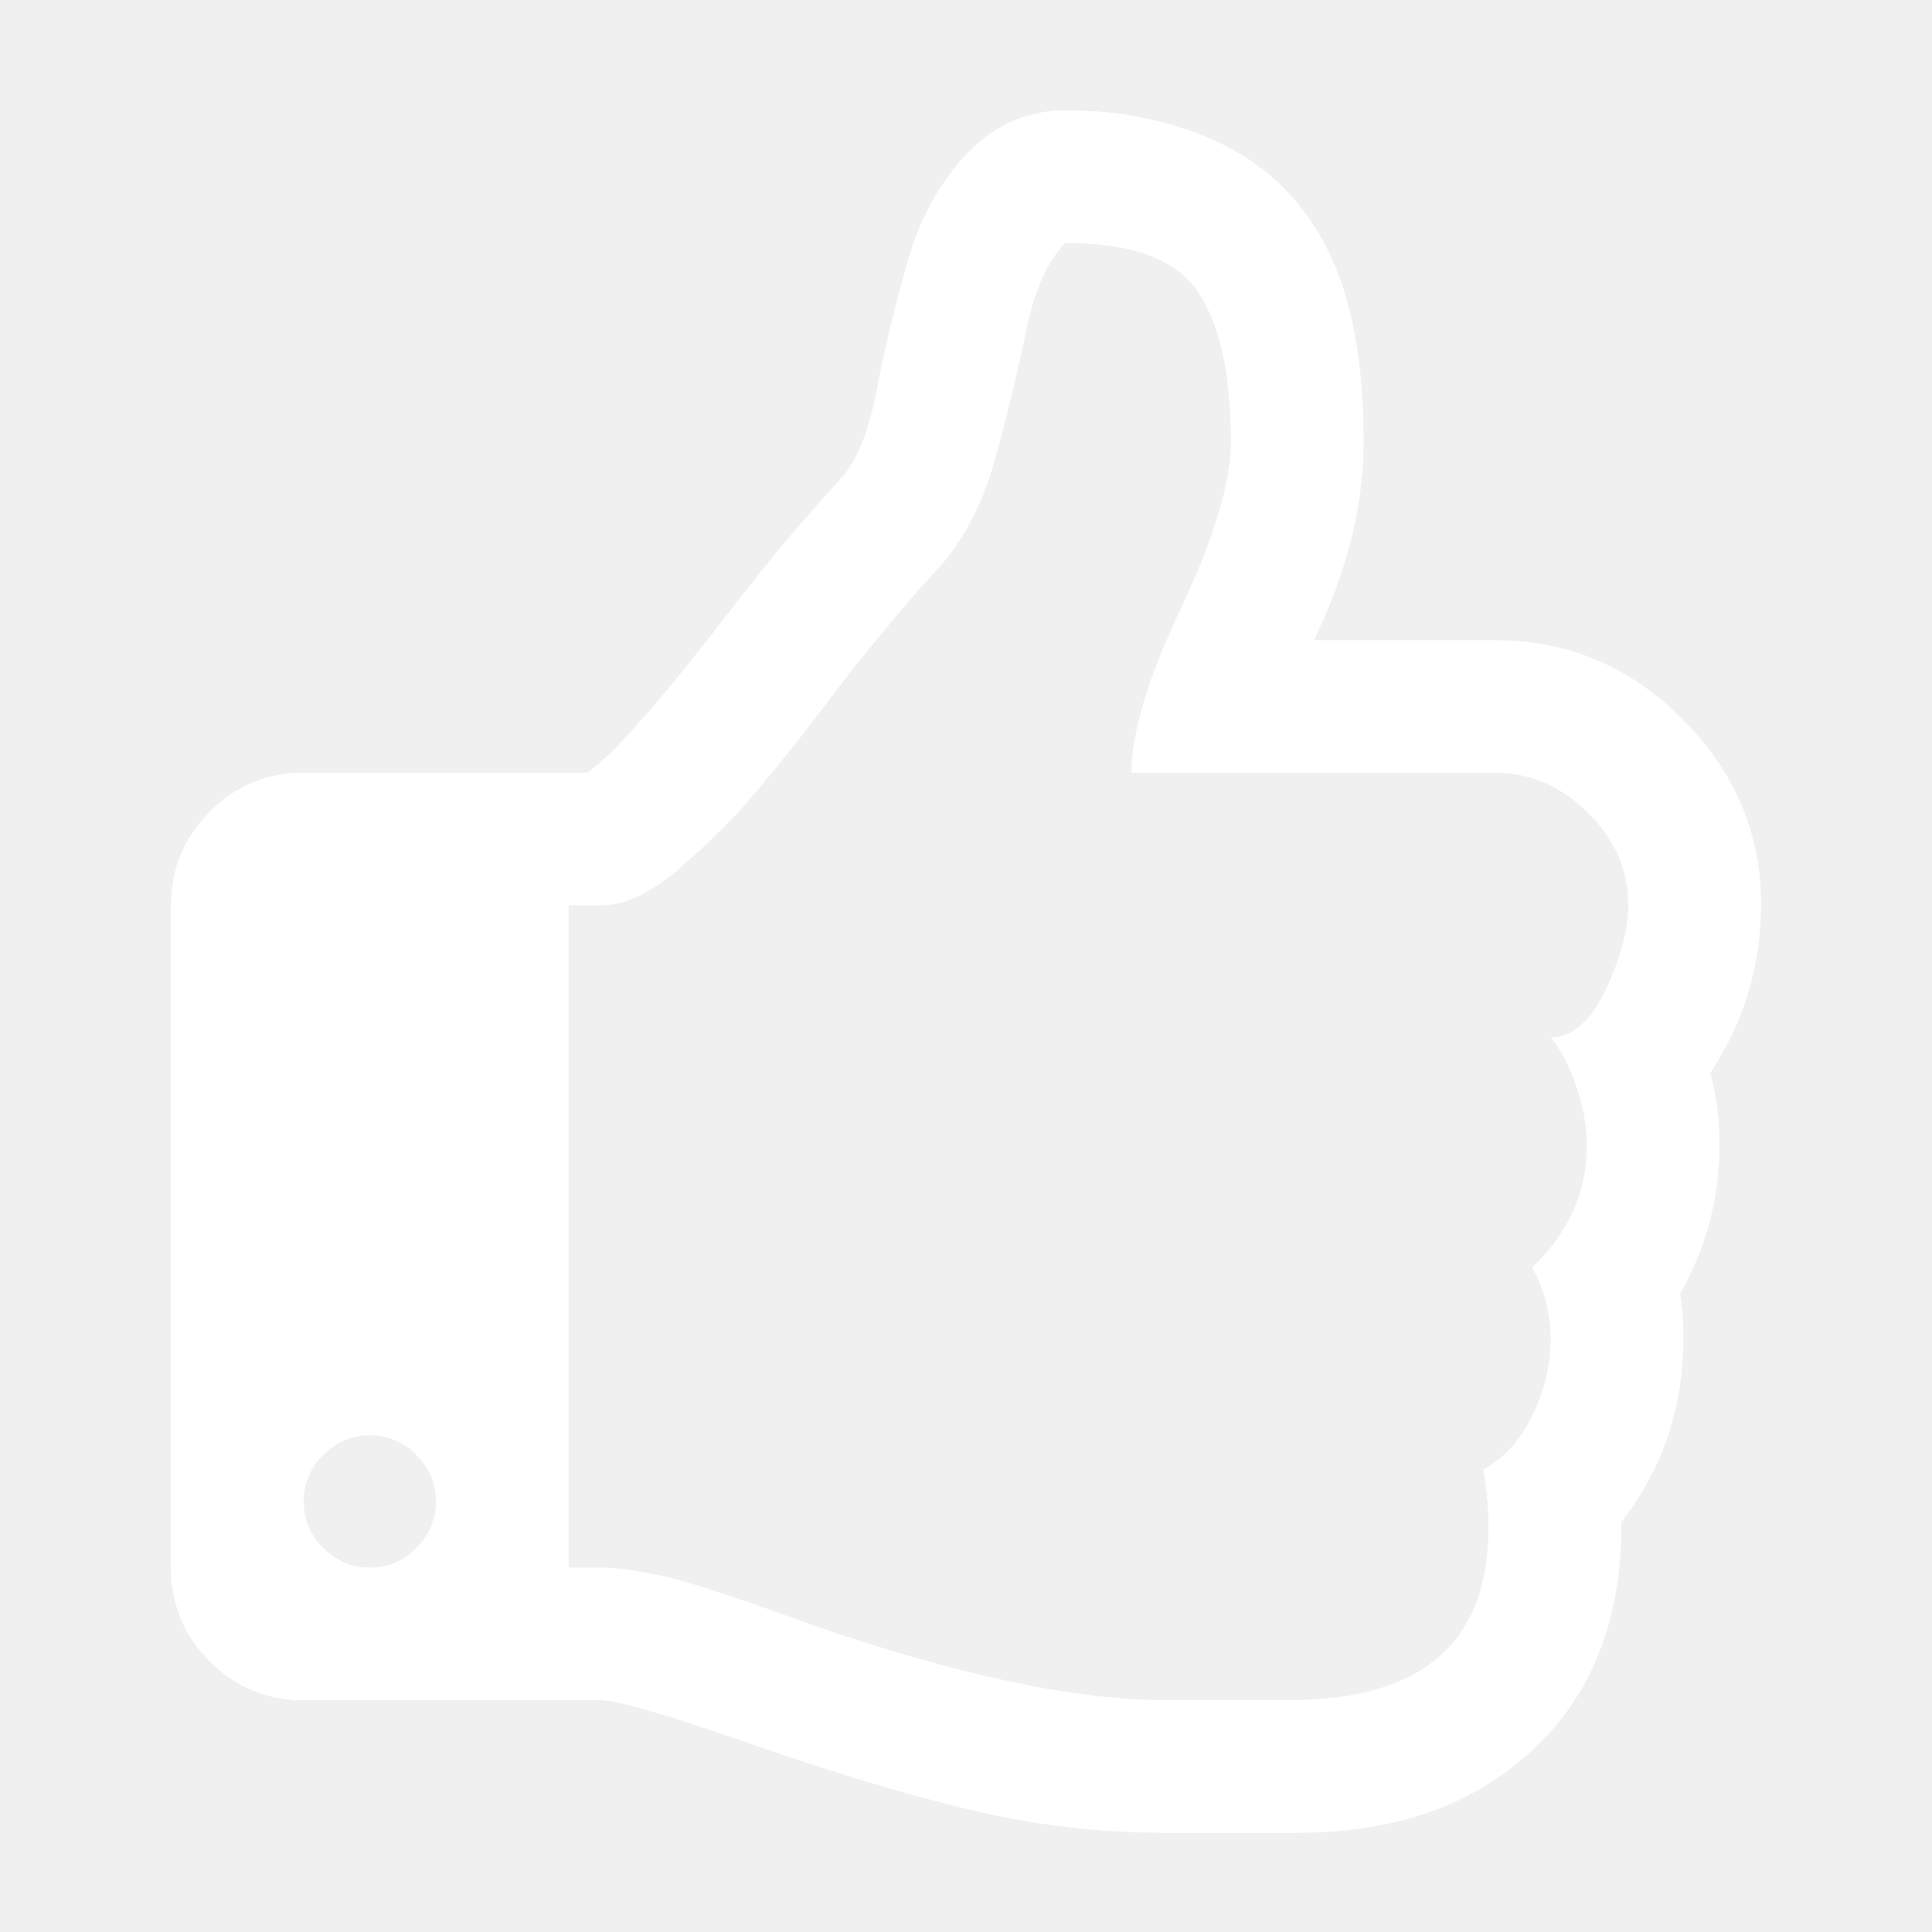
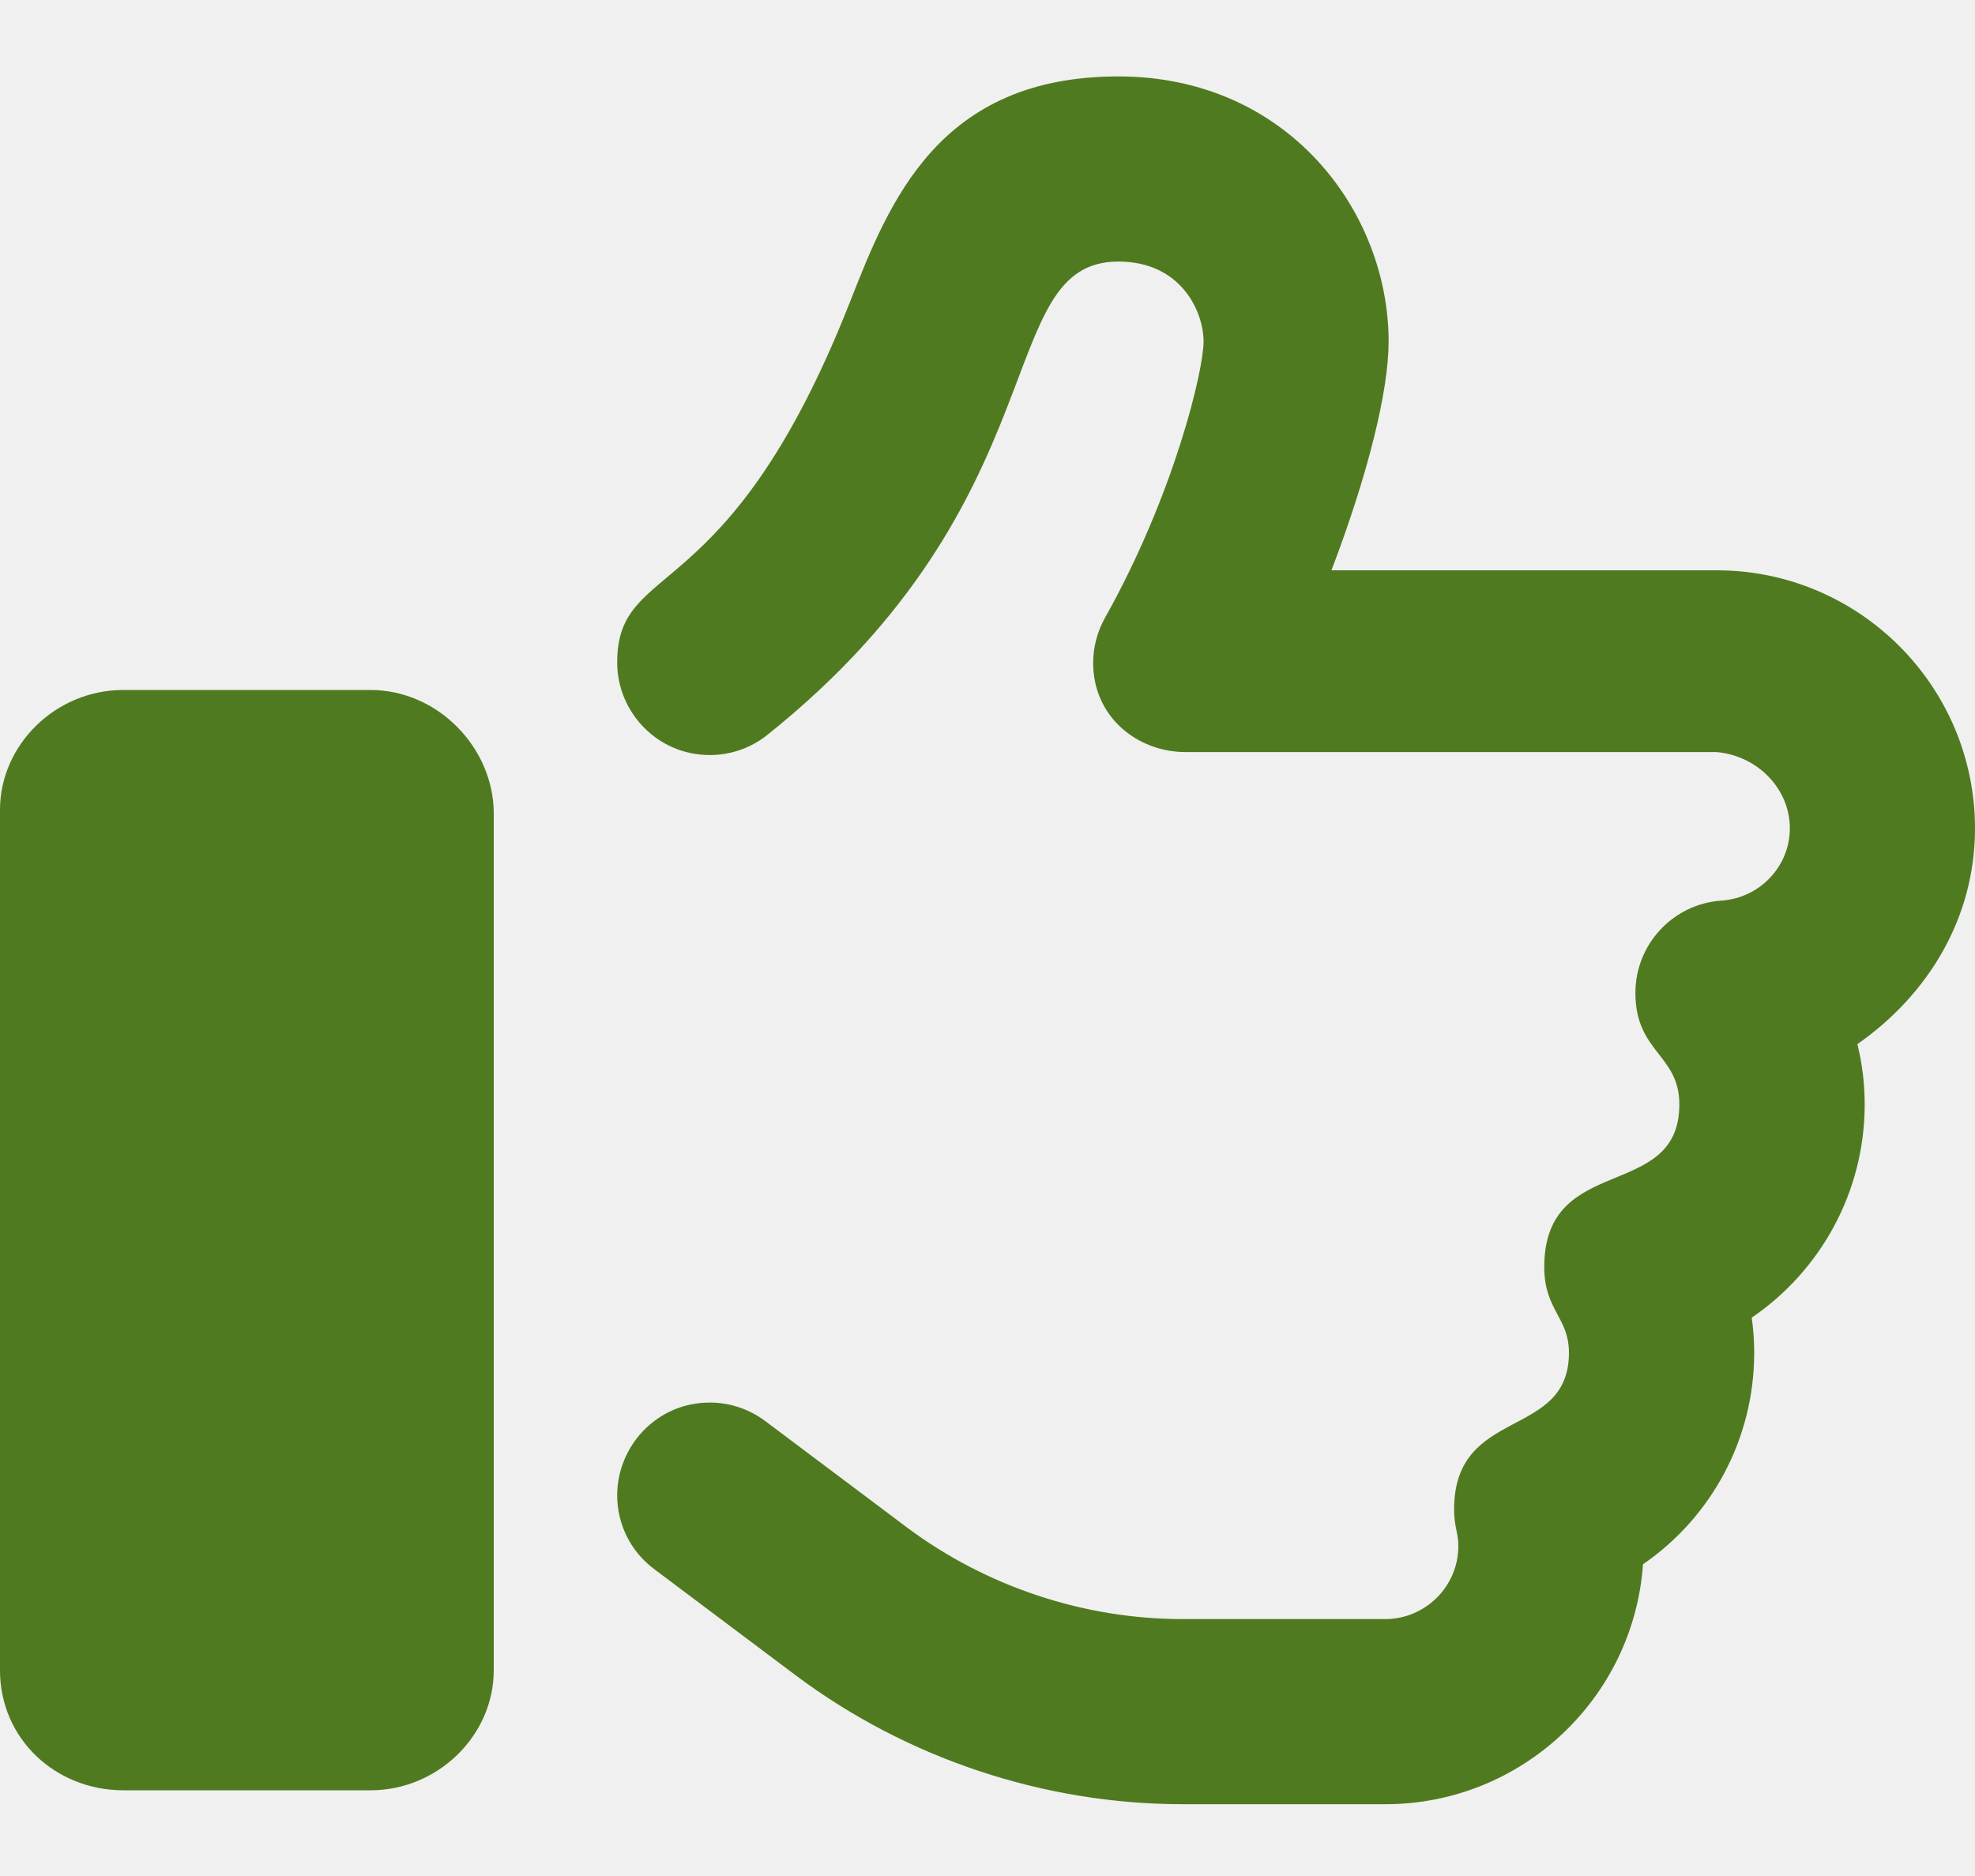
- <svg xmlns="http://www.w3.org/2000/svg" xmlns:xlink="http://www.w3.org/1999/xlink" width="25" height="25">
-   <defs>
-     <path id="a" d="M5.388 20.031c.17-.17.255-.37.255-.602a.824.824 0 0 0-.255-.603.824.824 0 0 0-.602-.255.824.824 0 0 0-.603.255.824.824 0 0 0-.254.603.82.82 0 0 0 .254.602c.17.17.37.255.603.255a.824.824 0 0 0 .602-.255zm15.683-8.317c0-.455-.174-.855-.522-1.198-.348-.344-.745-.516-1.192-.516h-4.714c0-.518.214-1.23.643-2.136.428-.906.643-1.623.643-2.15 0-.875-.143-1.522-.429-1.942-.286-.42-.857-.63-1.714-.63-.232.233-.402.612-.51 1.14a24.555 24.555 0 0 1-.408 1.68c-.165.594-.43 1.083-.797 1.467-.196.205-.54.611-1.03 1.218-.037.045-.14.179-.309.402a26.028 26.028 0 0 1-.884 1.118 7.61 7.61 0 0 1-.536.59c-.16.156-.332.314-.515.475a2.31 2.31 0 0 1-.536.362 1.15 1.15 0 0 1-.475.12h-.429v8.572h.429c.116 0 .256.013.422.04.165.027.312.056.442.087.129.031.299.08.508.147a20.982 20.982 0 0 1 .945.322c.214.076.343.122.388.14 1.884.652 3.41.978 4.58.978h1.621c1.714 0 2.571-.746 2.571-2.237 0-.232-.022-.482-.067-.75.268-.142.48-.377.637-.703a2.26 2.26 0 0 0 .234-.984c0-.33-.08-.638-.241-.924.473-.447.71-.978.71-1.594 0-.223-.045-.47-.134-.743-.09-.273-.201-.485-.335-.636.286-.01.525-.22.716-.63.192-.41.288-.772.288-1.085zm1.715-.013c0 .795-.219 1.522-.657 2.183.08.295.121.603.121.924 0 .688-.17 1.33-.509 1.929.027.187.04.38.04.575 0 .902-.268 1.697-.803 2.384.009 1.242-.37 2.221-1.139 2.94-.768.719-1.781 1.078-3.04 1.078h-1.728c-.857 0-1.703-.1-2.538-.301-.834-.2-1.8-.493-2.9-.877C8.599 22.179 7.984 22 7.787 22H3.929c-.474 0-.878-.167-1.212-.502a1.652 1.652 0 0 1-.503-1.212v-8.572c0-.473.168-.877.503-1.212A1.652 1.652 0 0 1 3.929 10h3.67c.32-.214.932-.906 1.834-2.076a25.8 25.8 0 0 1 1.433-1.714c.214-.223.373-.605.476-1.145.102-.54.238-1.105.408-1.694.17-.59.446-1.072.83-1.447a1.7 1.7 0 0 1 1.206-.495c.75 0 1.424.145 2.022.435.598.29 1.054.743 1.366 1.36.313.615.469 1.446.469 2.49 0 .83-.214 1.688-.643 2.572h2.357c.929 0 1.732.339 2.41 1.018.68.678 1.019 1.477 1.019 2.397z" />
-   </defs>
-   <g fill="none" fill-rule="evenodd">
-     <mask id="b" fill="#fff">
-       <use xlink:href="#a" />
-     </mask>
-     <use fill="#FFF" fill-rule="nonzero" xlink:href="#a" />
-     <g fill="#FFF" mask="url(#b)">
-       <path d="M0 0h25v25H0z" />
-     </g>
-   </g>
+ <svg xmlns="http://www.w3.org/2000/svg" width="20" height="19" viewBox="0 0 20 19" fill="none">
+   <path d="M3.75 6.988H1.25C0.56 6.988 0 7.547 0 8.202V16.917C0 17.608 0.56 18.132 1.25 18.132H3.75C4.44 18.132 5 17.572 5 16.917V8.238C5 7.581 4.441 6.988 3.75 6.988ZM20 8.39C20 6.949 18.826 5.776 17.384 5.776H13.483C13.855 4.8 14.062 3.956 14.062 3.46C14.062 2.14 13.039 0.774 11.326 0.774C9.505 0.774 9.007 2.041 8.607 3.059C7.37 6.203 6.25 5.652 6.25 6.71C6.25 7.211 6.655 7.647 7.188 7.647C7.394 7.647 7.6 7.58 7.773 7.441C10.771 5.044 10.037 2.649 11.326 2.649C11.954 2.649 12.188 3.147 12.188 3.461C12.188 3.75 11.891 5.006 11.19 6.257C11.11 6.4 11.07 6.557 11.07 6.715C11.07 7.259 11.516 7.617 12.007 7.617H17.382C17.793 7.652 18.125 7.984 18.125 8.39C18.125 8.773 17.822 9.094 17.435 9.121C16.94 9.154 16.561 9.566 16.561 10.056C16.561 10.66 17.006 10.679 17.006 11.185C17.006 12.176 15.638 11.667 15.638 12.832C15.638 13.27 15.888 13.341 15.888 13.701C15.888 14.586 14.725 14.238 14.725 15.288C14.725 15.465 14.768 15.521 14.768 15.658C14.768 16.066 14.435 16.398 14.027 16.398H11.975C10.974 16.398 9.982 16.067 9.182 15.468L7.75 14.393C7.582 14.267 7.384 14.205 7.188 14.205C6.647 14.205 6.25 14.65 6.25 15.144C6.25 15.429 6.379 15.708 6.625 15.892L8.057 16.967C9.18 17.808 10.57 18.273 11.977 18.273H14.028C15.409 18.273 16.543 17.199 16.638 15.843C17.332 15.365 17.764 14.573 17.764 13.701C17.764 13.582 17.756 13.463 17.739 13.345C18.436 12.87 18.883 12.072 18.883 11.185C18.883 10.978 18.858 10.774 18.809 10.575C19.527 10.073 20 9.296 20 8.39Z" fill="#507A1F" />
</svg>
